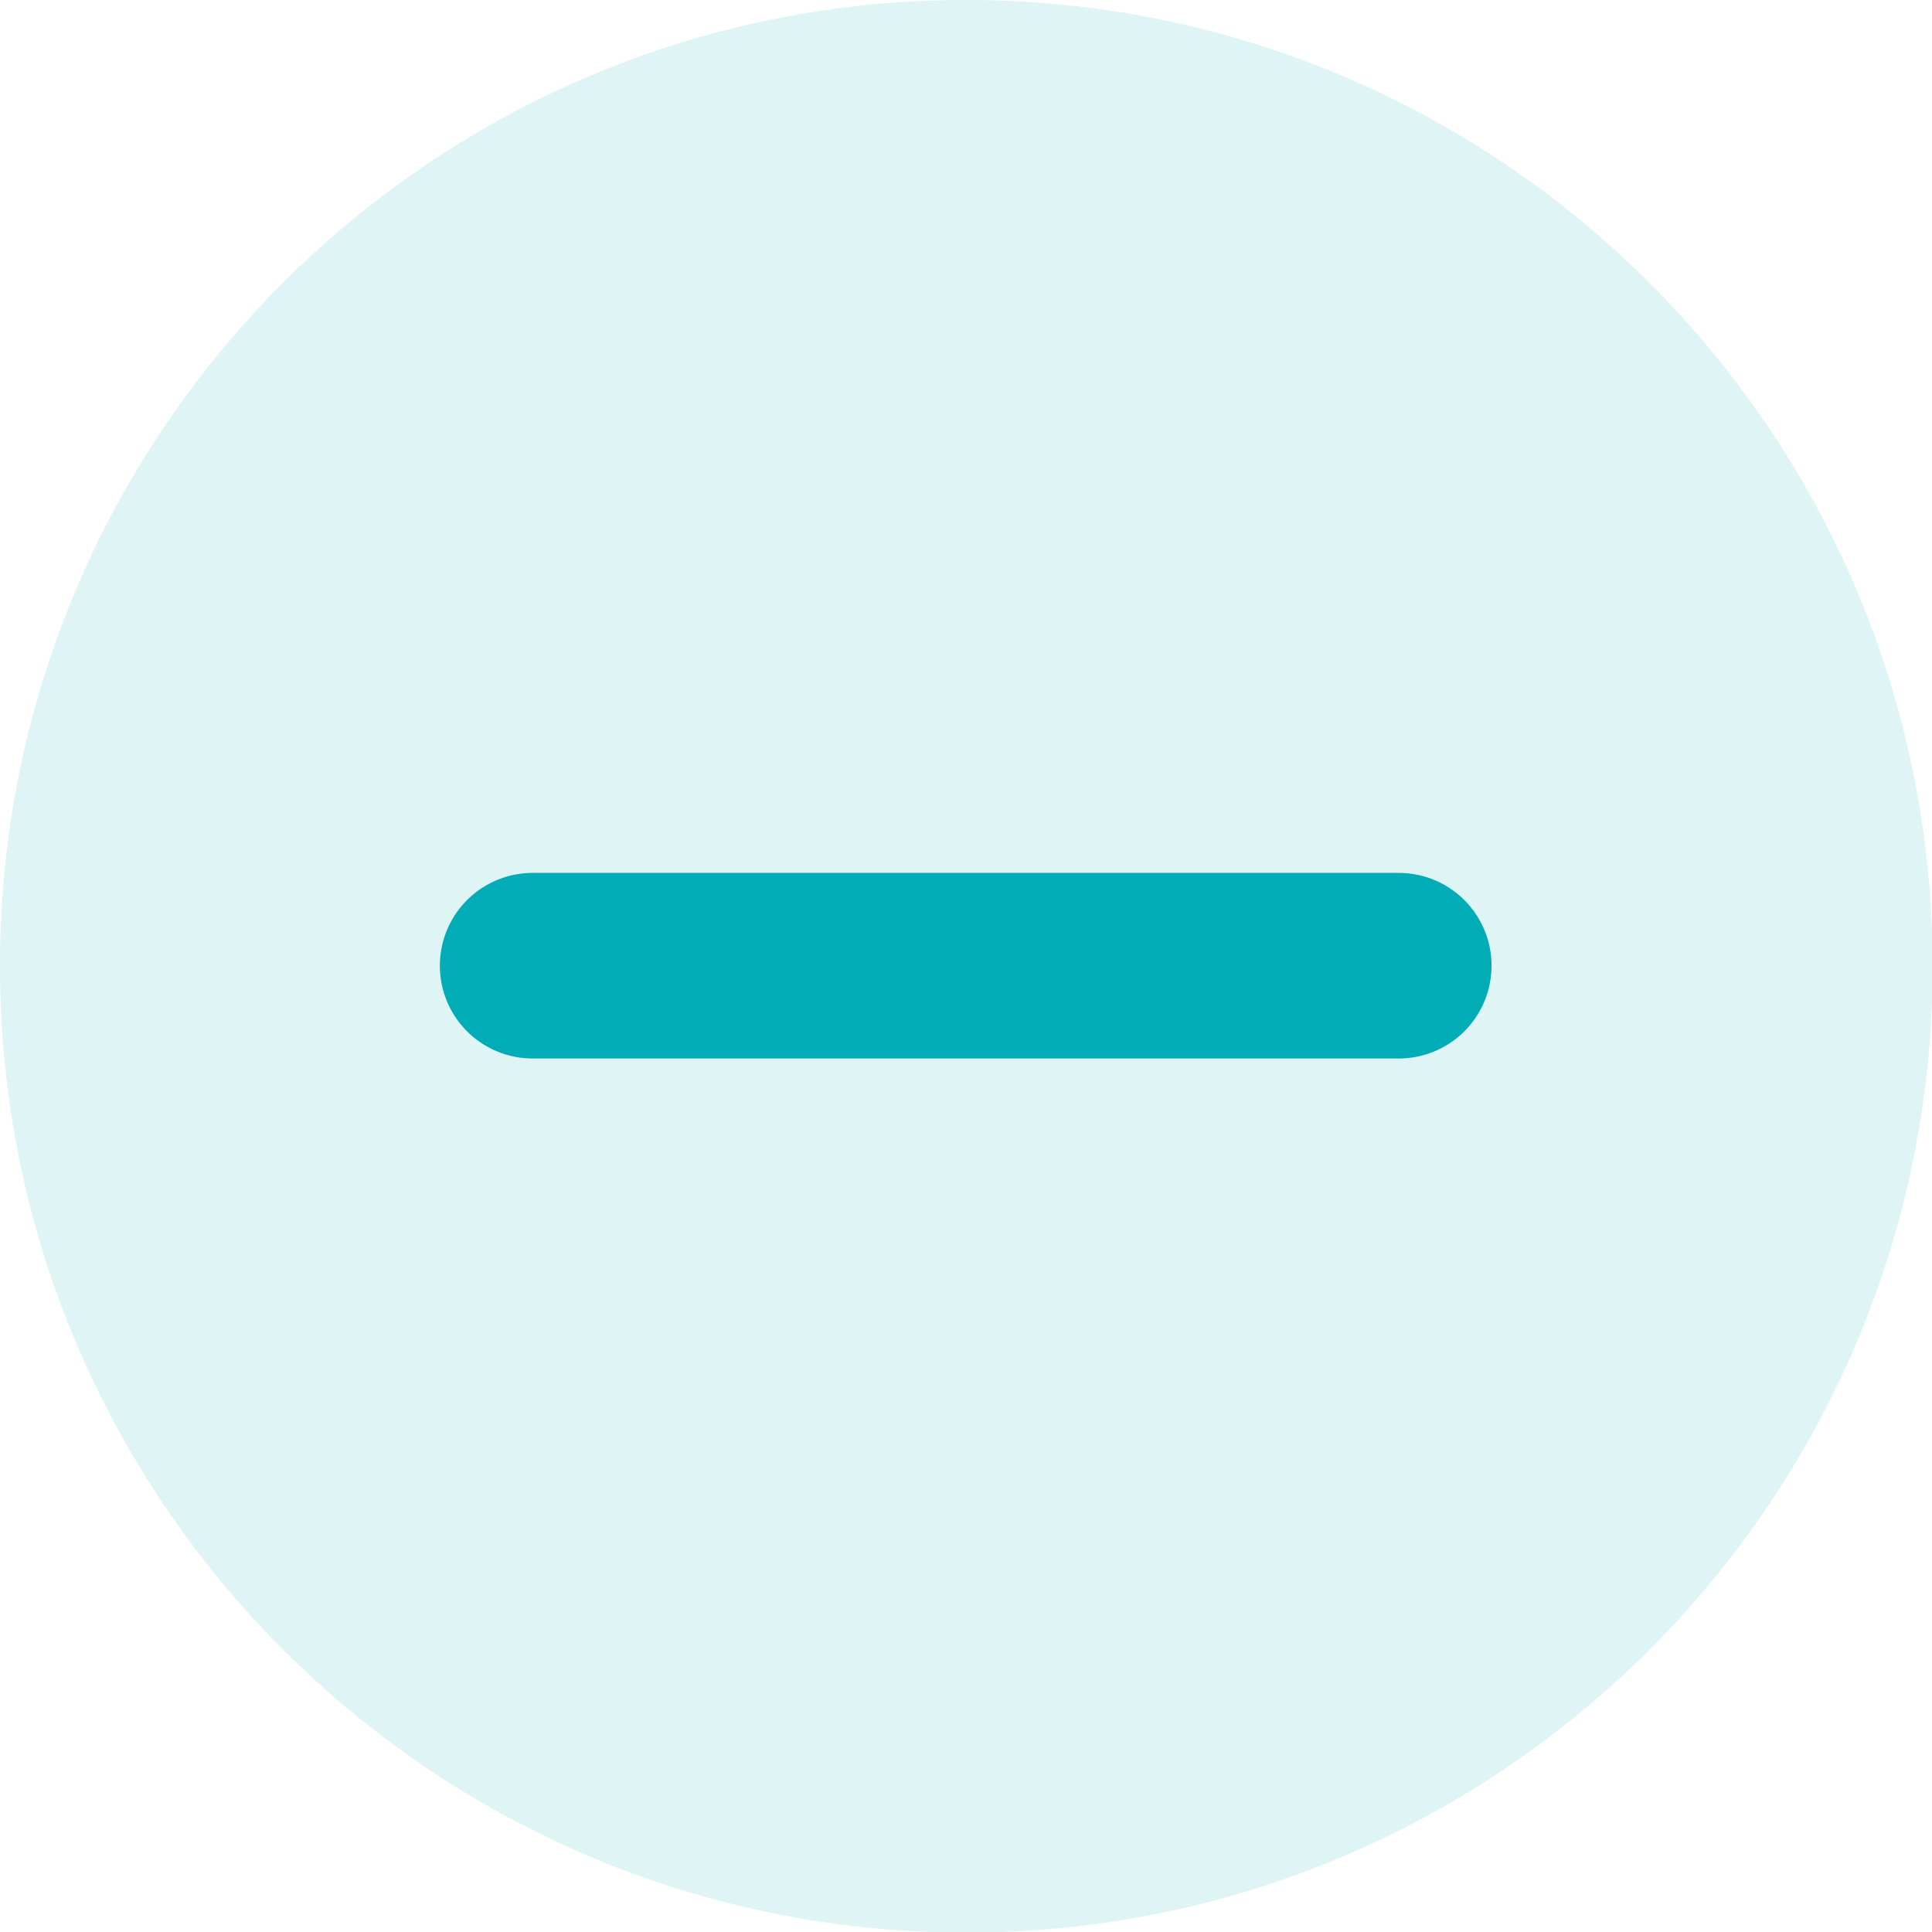
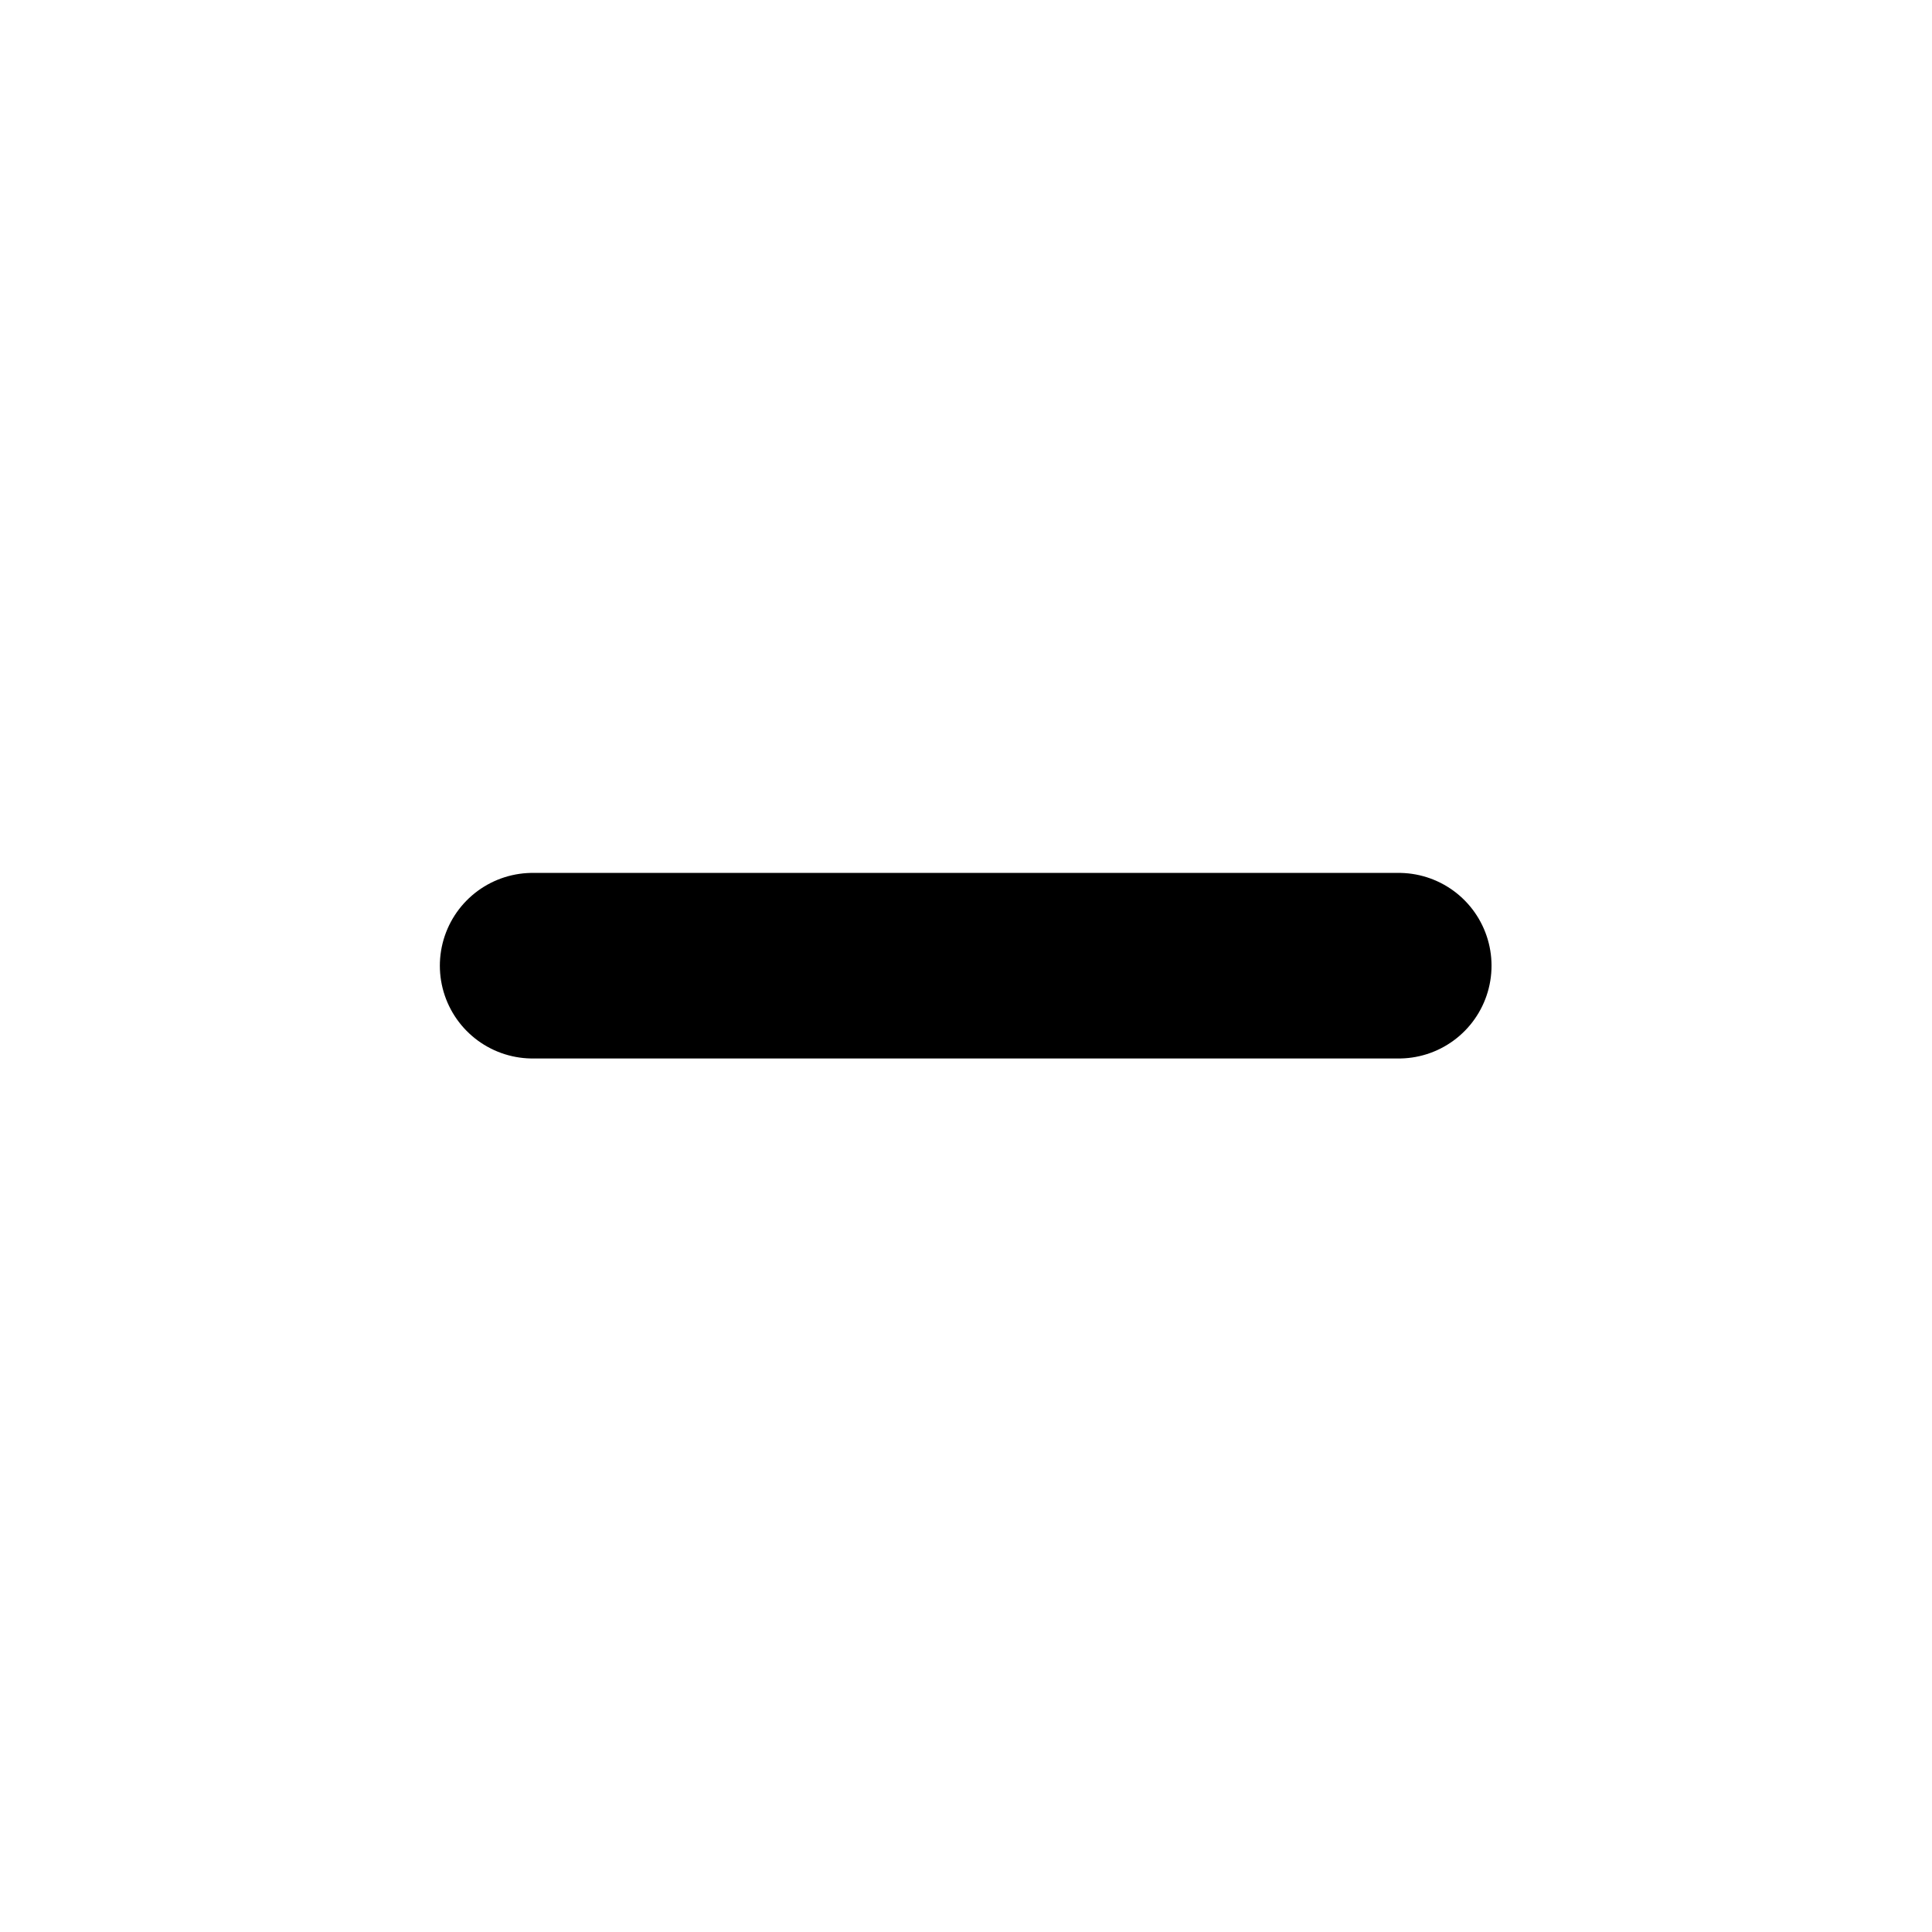
<svg xmlns="http://www.w3.org/2000/svg" id="Layer_1" data-name="Layer 1" viewBox="0 0 31.23 31.23">
-   <path d="M15.61,0A15.62,15.62,0,1,1,0,15.61,15.61,15.61,0,0,1,15.61,0Z" transform="translate(0 0)" style="fill:#00acb5;opacity:0.132;isolation:isolate" />
-   <path d="M8.61,15.61h14" transform="translate(0 0)" style="fill:none;stroke:#00acb5;stroke-linecap:round;stroke-linejoin:round;stroke-width:3px" />
+   <path d="M15.61,0A15.62,15.62,0,1,1,0,15.61,15.61,15.61,0,0,1,15.61,0Z" transform="translate(0 0)" style="fill:none;opacity:0.132;isolation:isolate" />
+   <path d="M8.61,15.61h14" transform="translate(0 0)" style="fill:none;stroke:#000;stroke-linecap:round;stroke-linejoin:round;stroke-width:3px" />
</svg>
